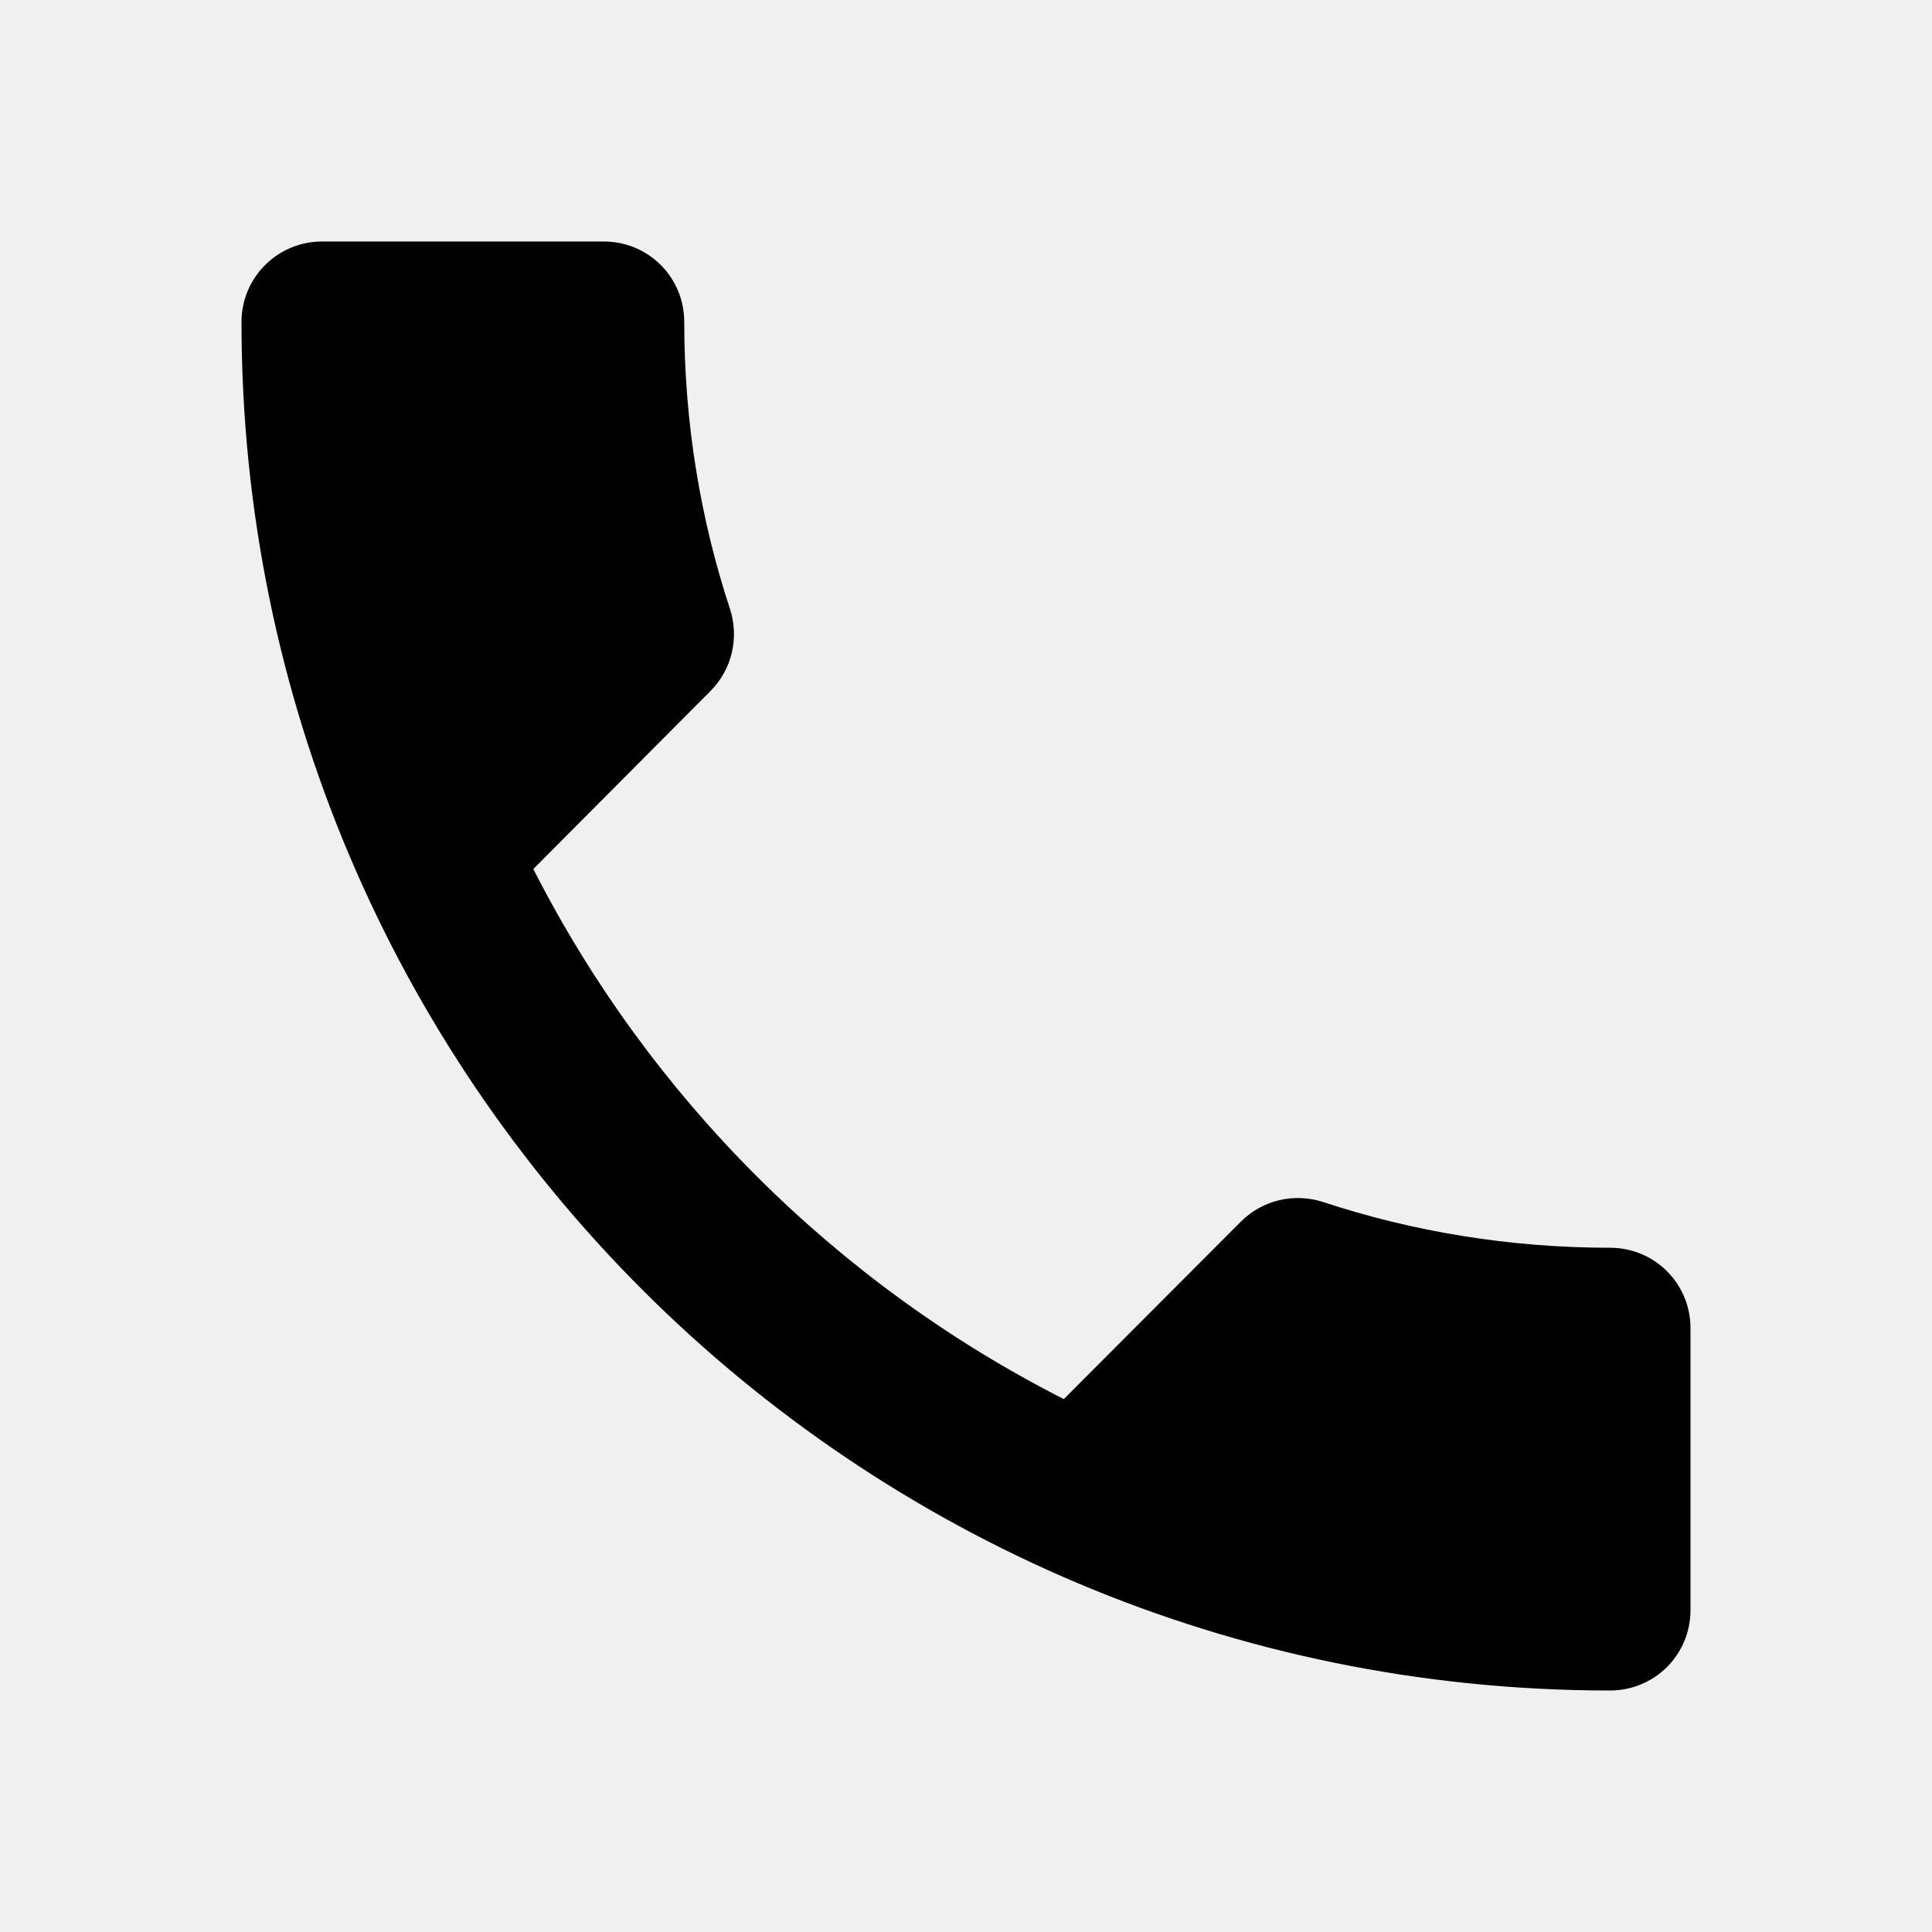
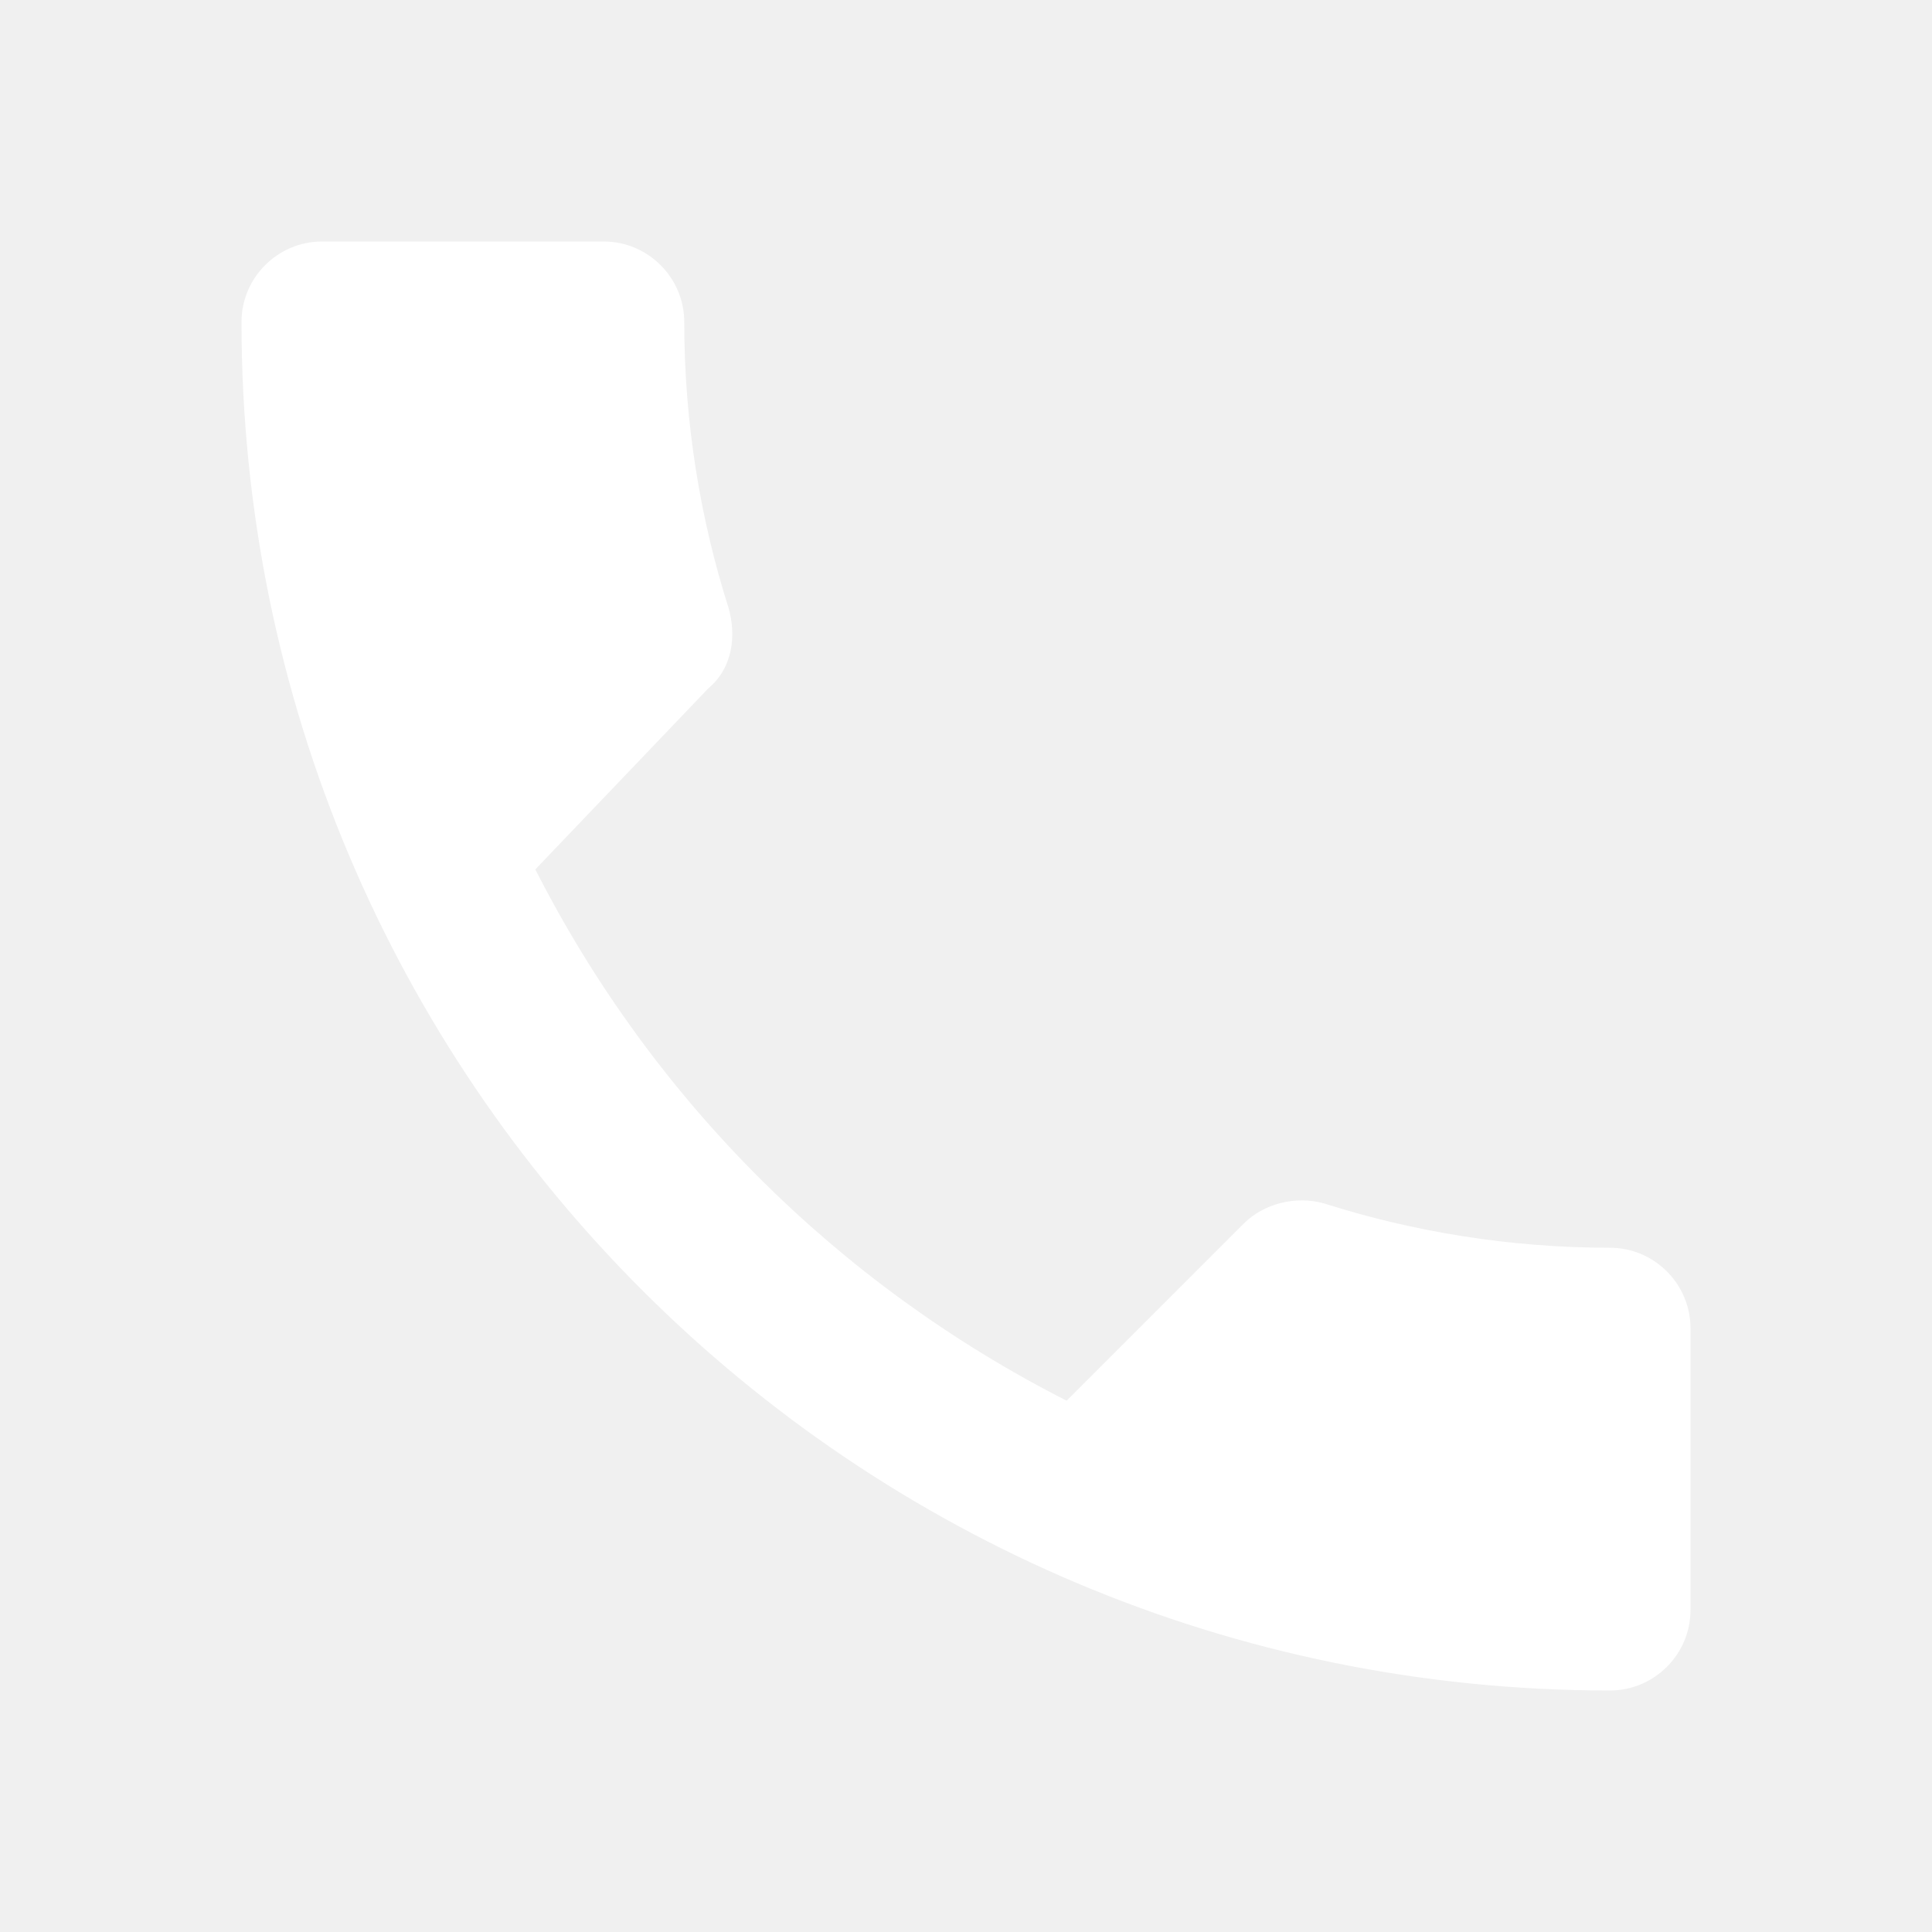
- <svg xmlns="http://www.w3.org/2000/svg" width="48" height="48" viewBox="0 0 48 48">
-   <path d="M0 0h48v48H0z" fill="none" />
-   <path d="M13.25 21.59c2.88 5.66 7.51 10.29 13.18 13.17l4.4-4.41c.55-.55 1.34-.71 2.03-.49C35.1 30.6 37.51 31 40 31c1.11 0 2 .89 2 2v7c0 1.11-.89 2-2 2C21.22 42 6 26.78 6 8c0-1.11.9-2 2-2h7c1.11 0 2 .89 2 2 0 2.49.4 4.9 1.14 7.14.22.69.06 1.48-.49 2.03l-4.4 4.42z" />
+ <svg xmlns="http://www.w3.org/2000/svg" version="1.1" id="Layer_1" x="0px" y="0px" viewBox="0 0 48 48" style="enable-background:new 0 0 48 48;" xml:space="preserve">
+   <style type="text/css">
+ 	.st0{fill:none;}
+ 	.st1{fill:#FFFFFF;}
+ </style>
+   <path class="st0" d="M0,0h48v48H0V0z" />
+   <path class="st1" d="M13.3,21.6c2.9,5.7,7.5,10.3,13.2,13.2l4.4-4.4c0.5-0.5,1.3-0.7,2-0.5c2.2,0.7,4.6,1.1,7.1,1.1c1.1,0,2,0.9,2,2  v7c0,1.1-0.9,2-2,2C21.2,42,6,26.8,6,8c0-1.1,0.9-2,2-2h7c1.1,0,2,0.9,2,2c0,2.5,0.4,4.9,1.1,7.1c0.2,0.7,0.1,1.5-0.5,2L13.3,21.6z" />
</svg>
